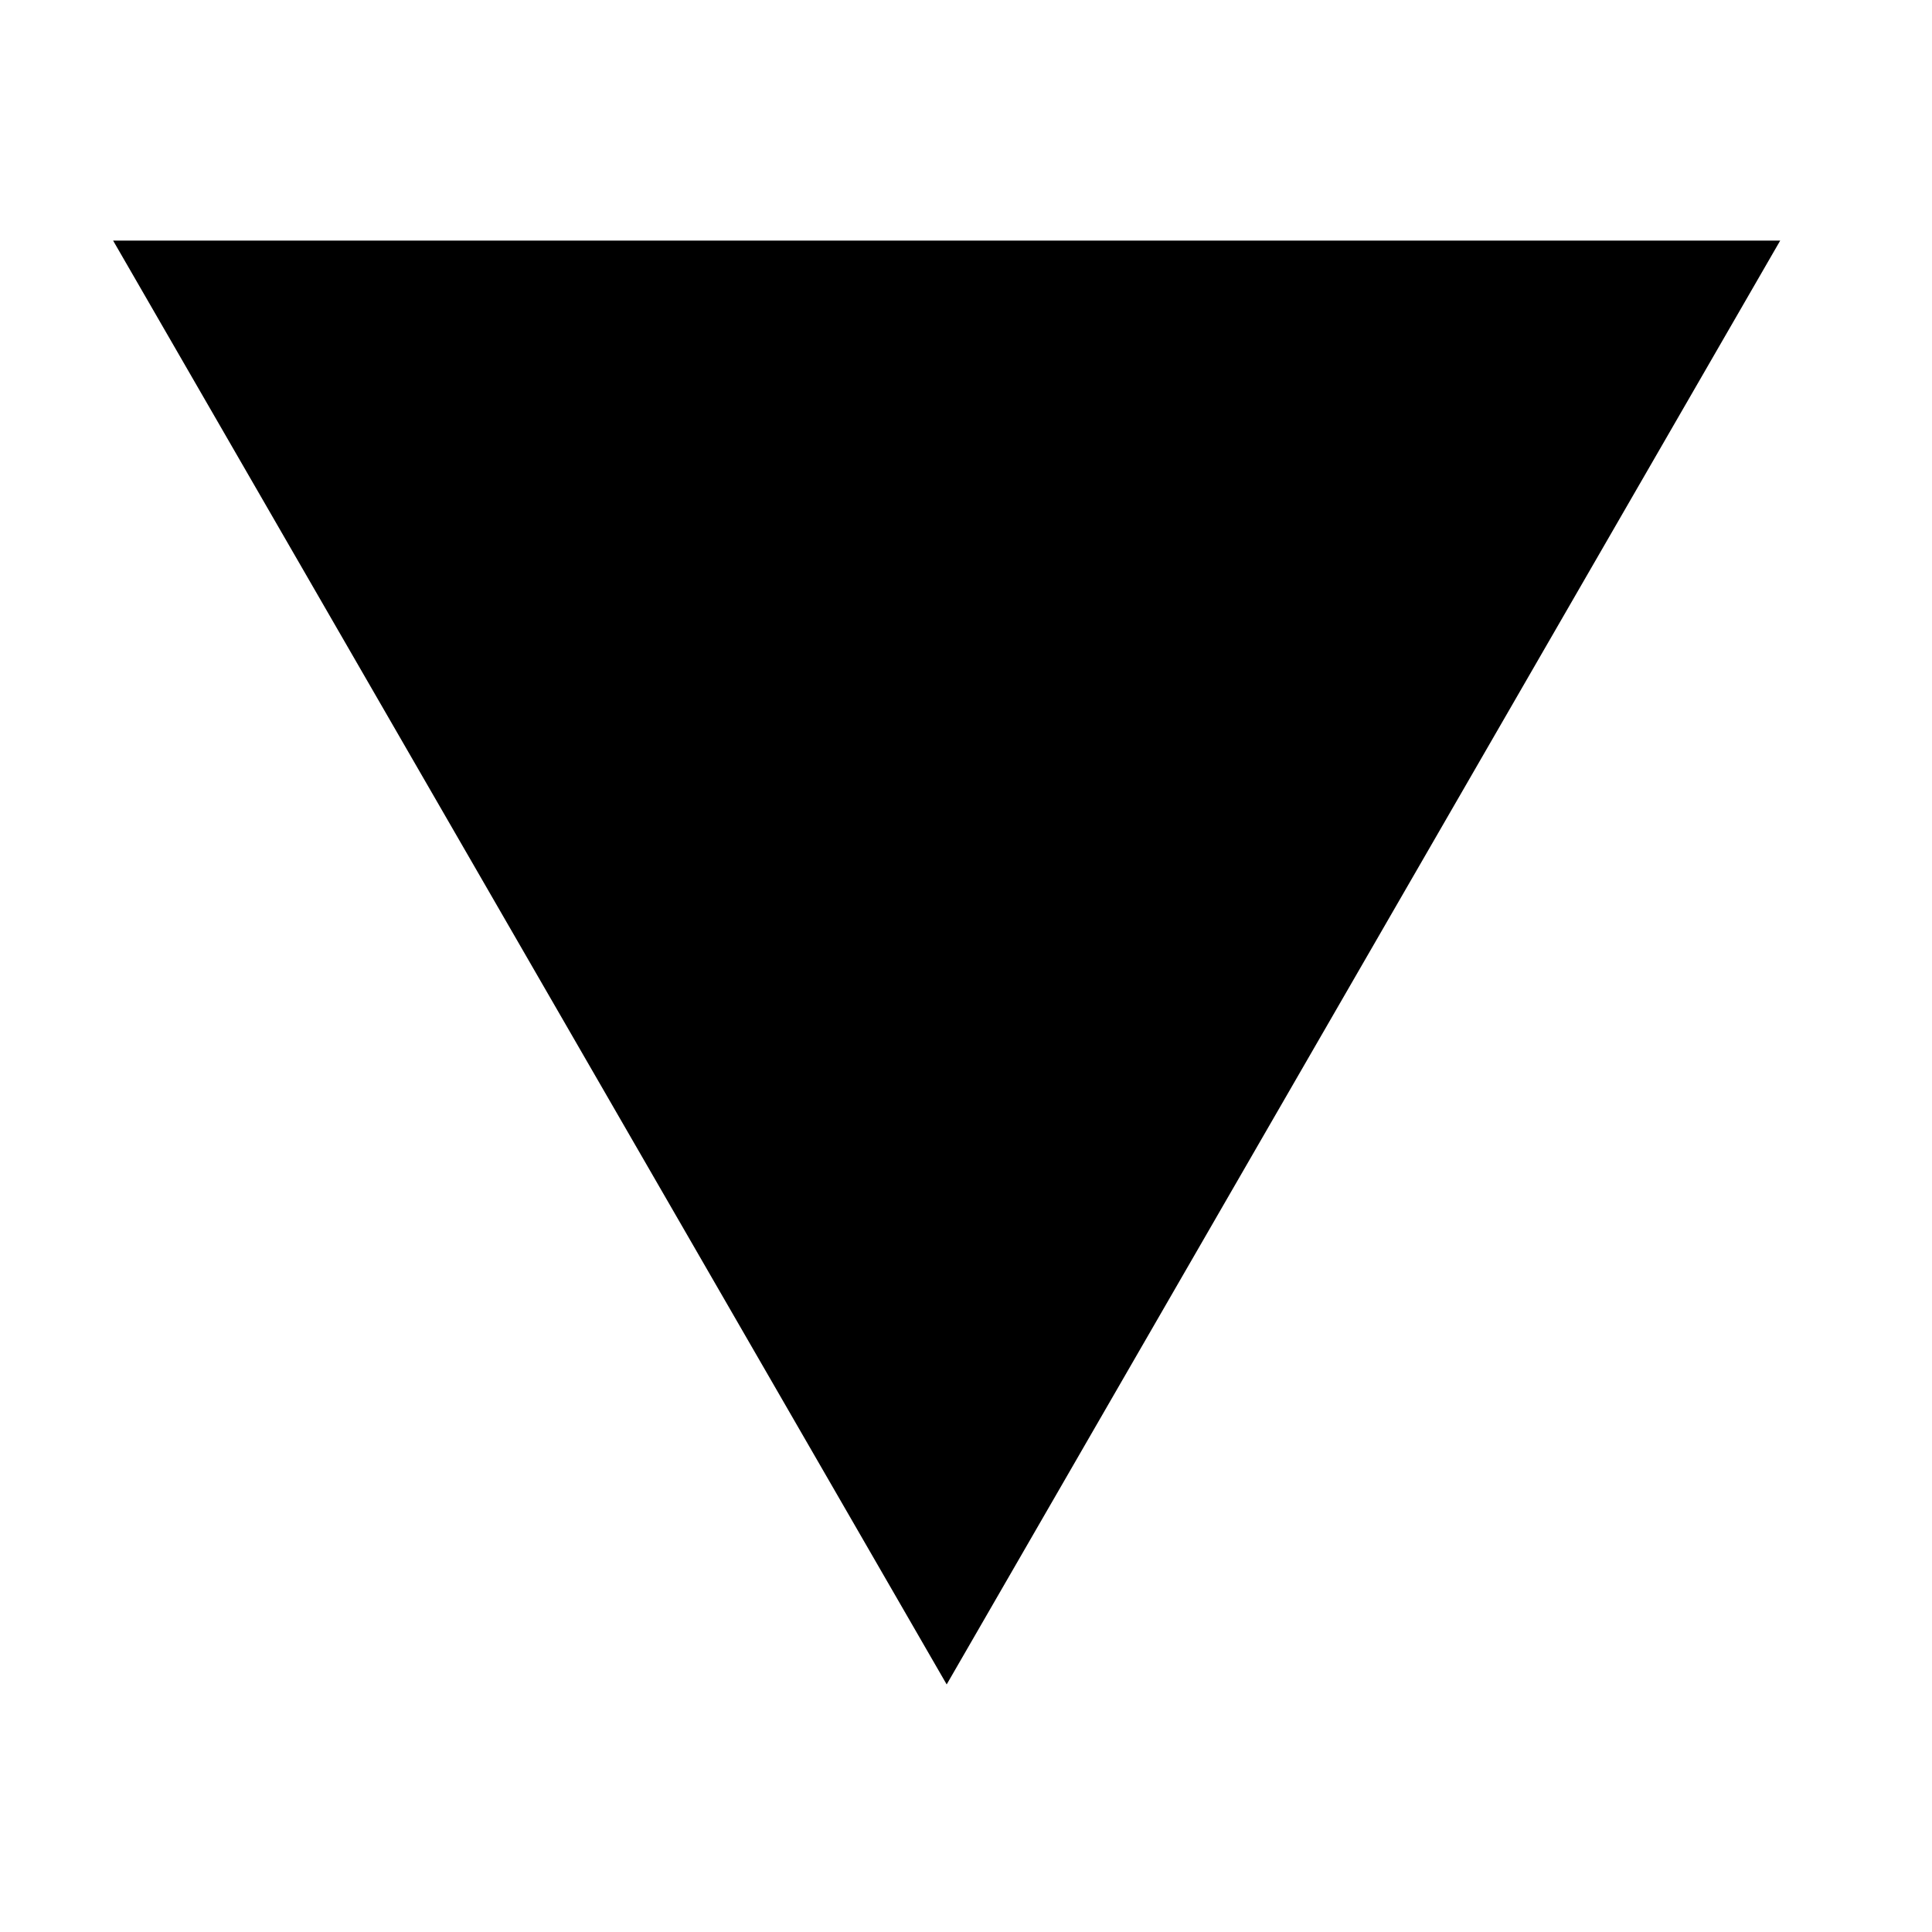
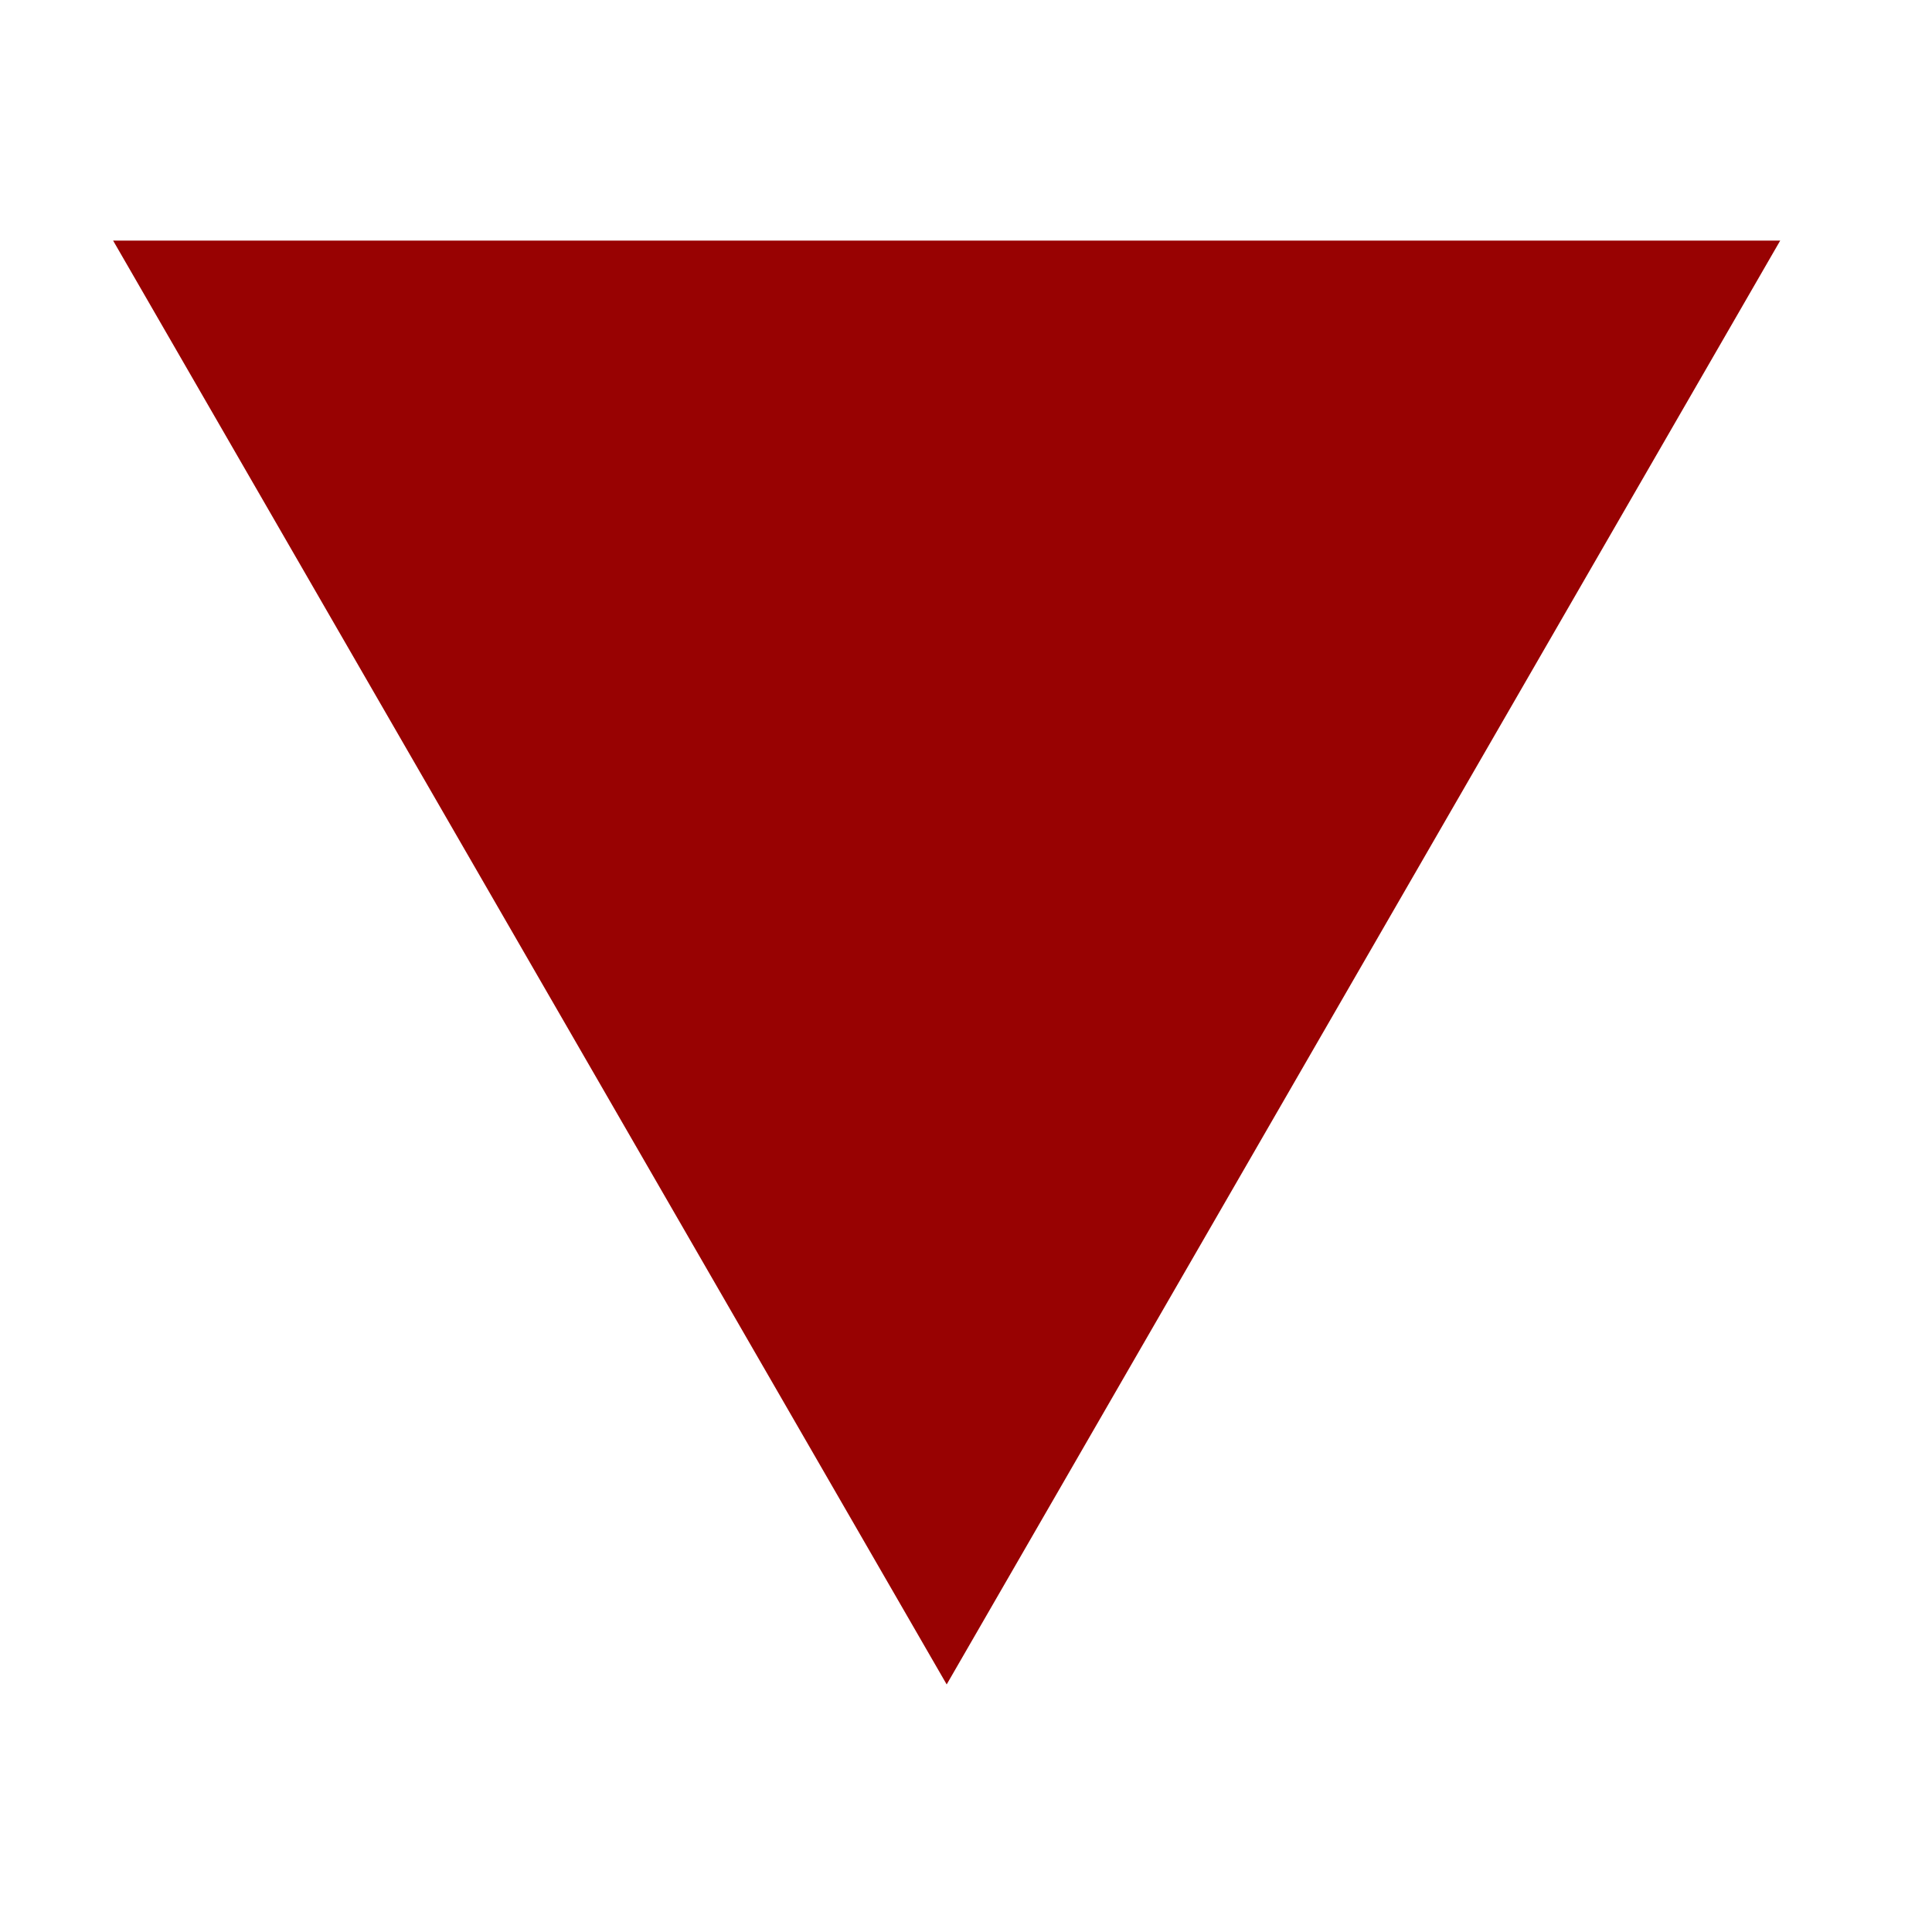
- <svg xmlns="http://www.w3.org/2000/svg" version="1.1" id="Layer_1" x="0px" y="0px" width="50px" height="50px" viewBox="0 0 50 50" enable-background="new 0 0 50 50" xml:space="preserve">
+ <svg xmlns="http://www.w3.org/2000/svg" version="1.1" id="Layer_1" x="0px" y="0px" width="50px" height="50px" fill="rgb(152, 2, 2)" viewBox="0 0 50 50" enable-background="new 0 0 50 50" xml:space="preserve">
  <polygon points="46.072,6.226 24.5,43.593 2.927,6.226 " />
</svg>
